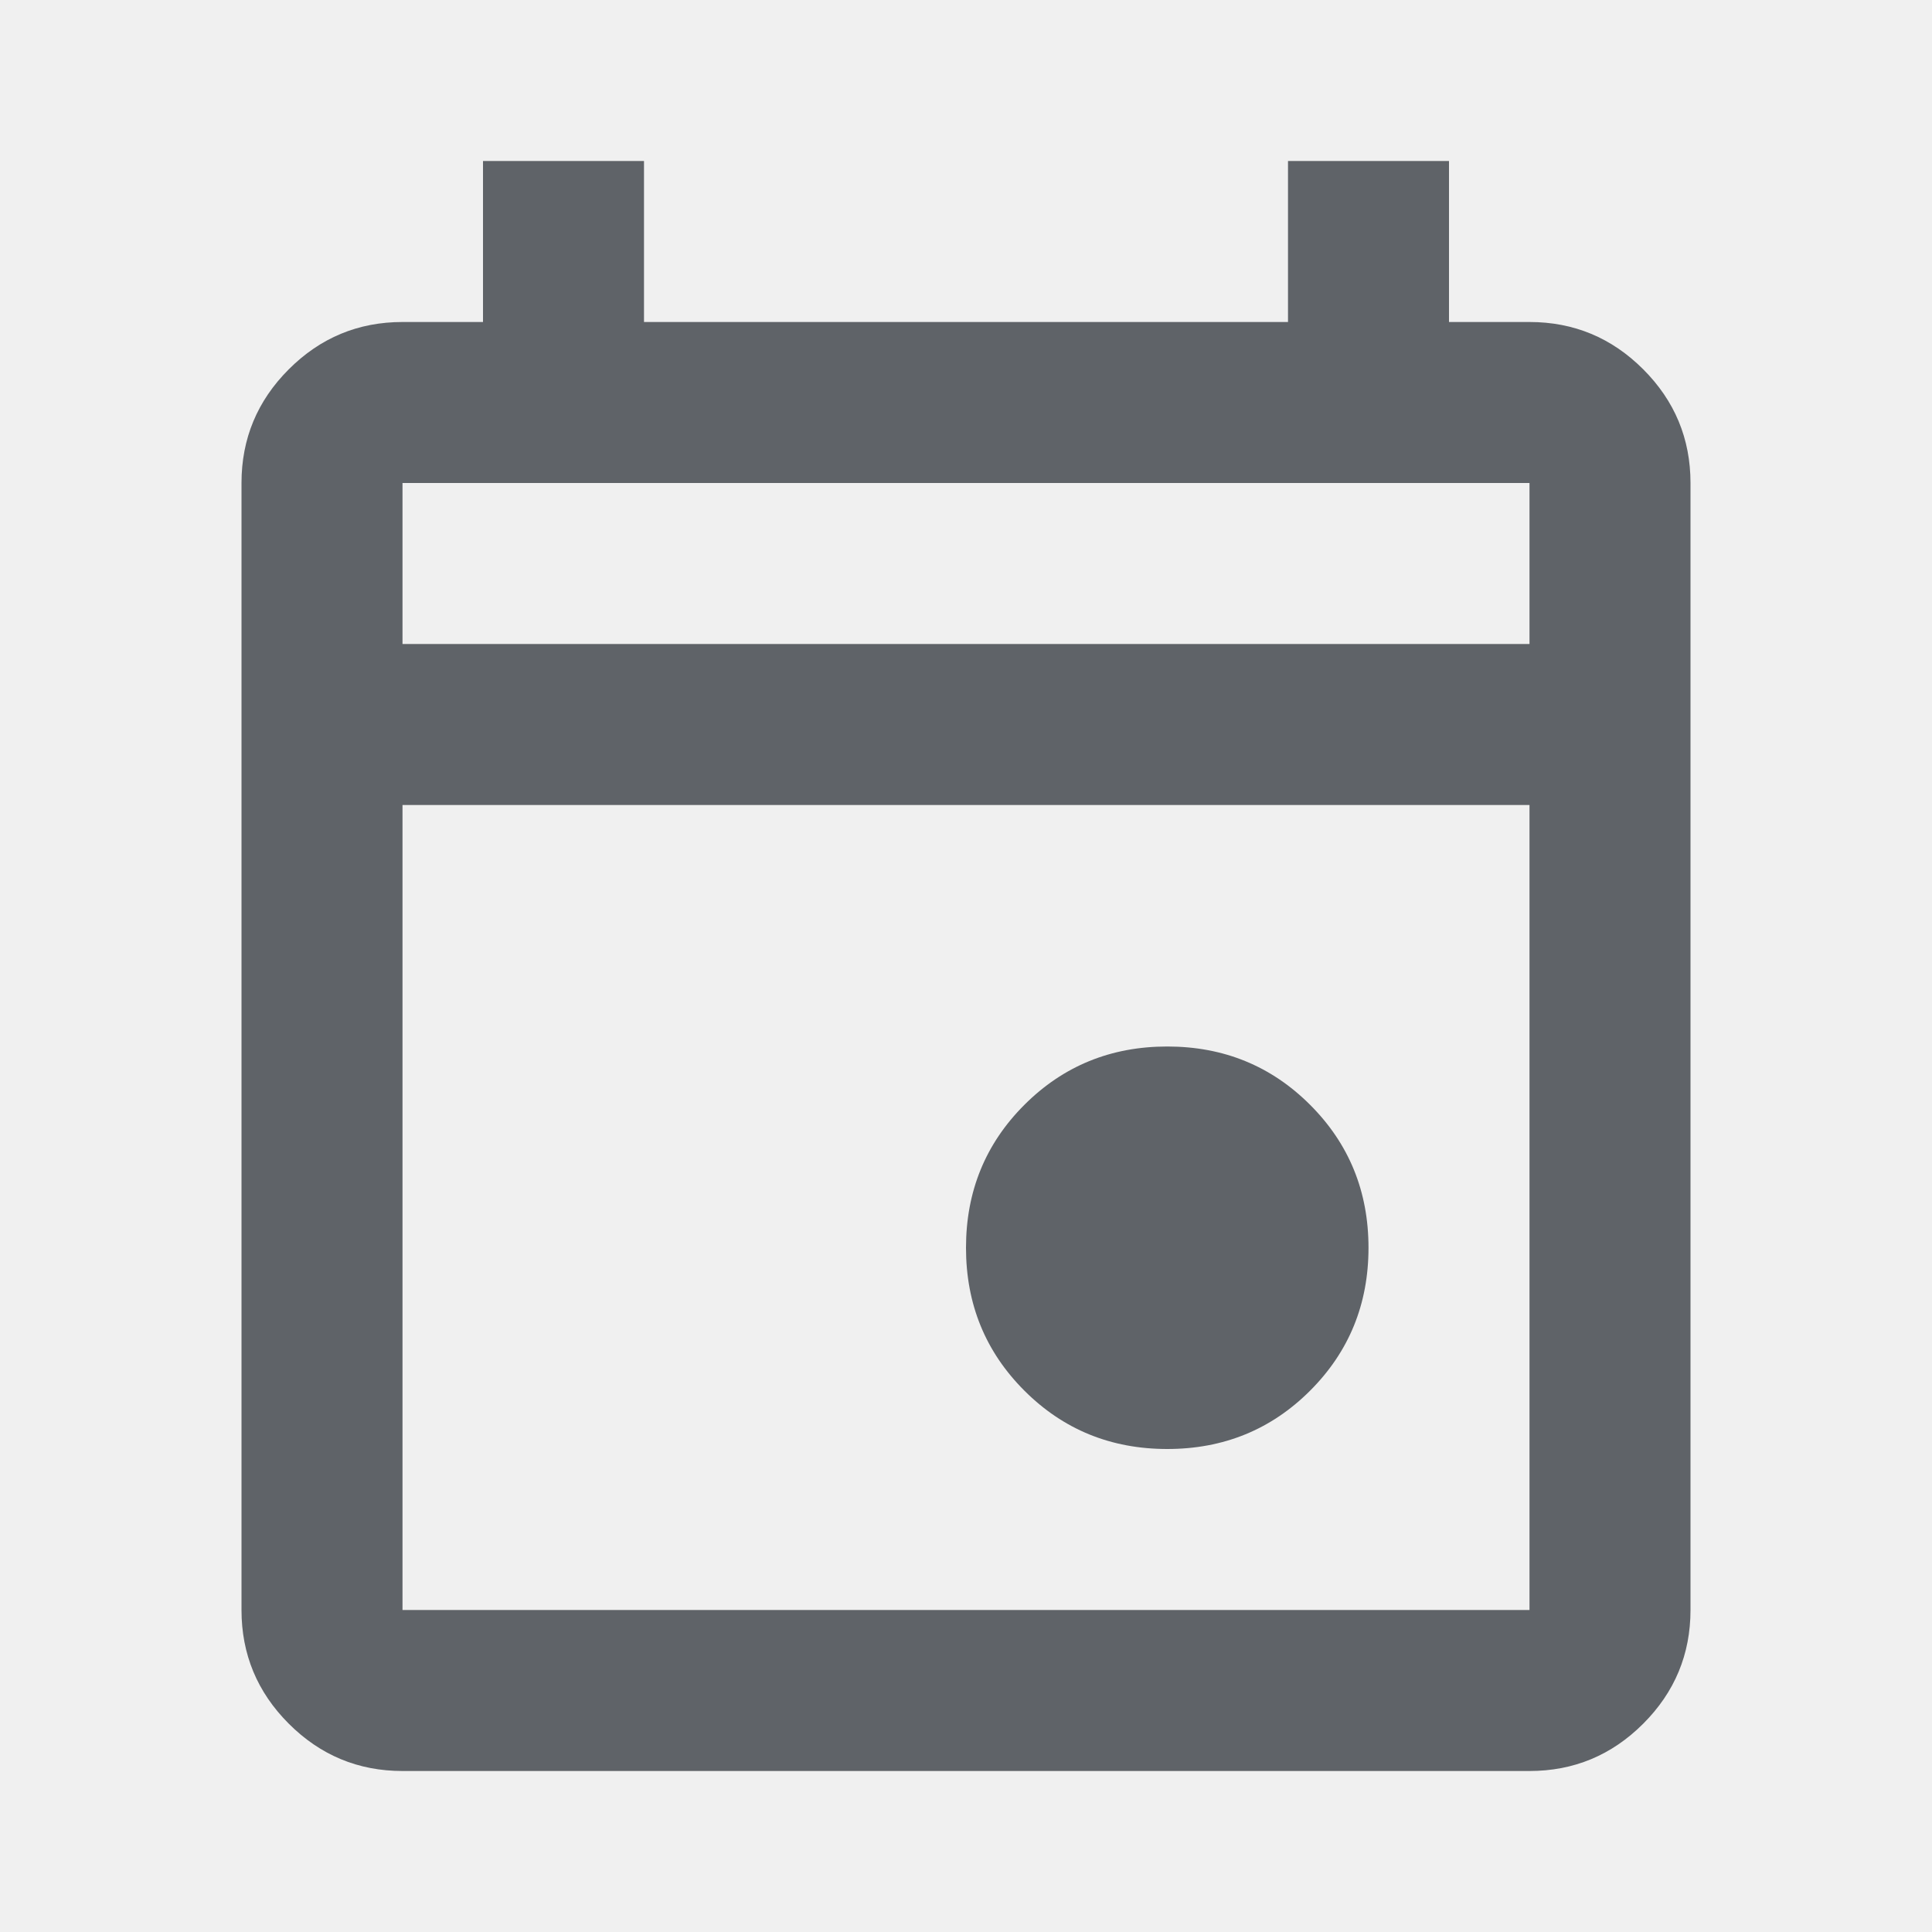
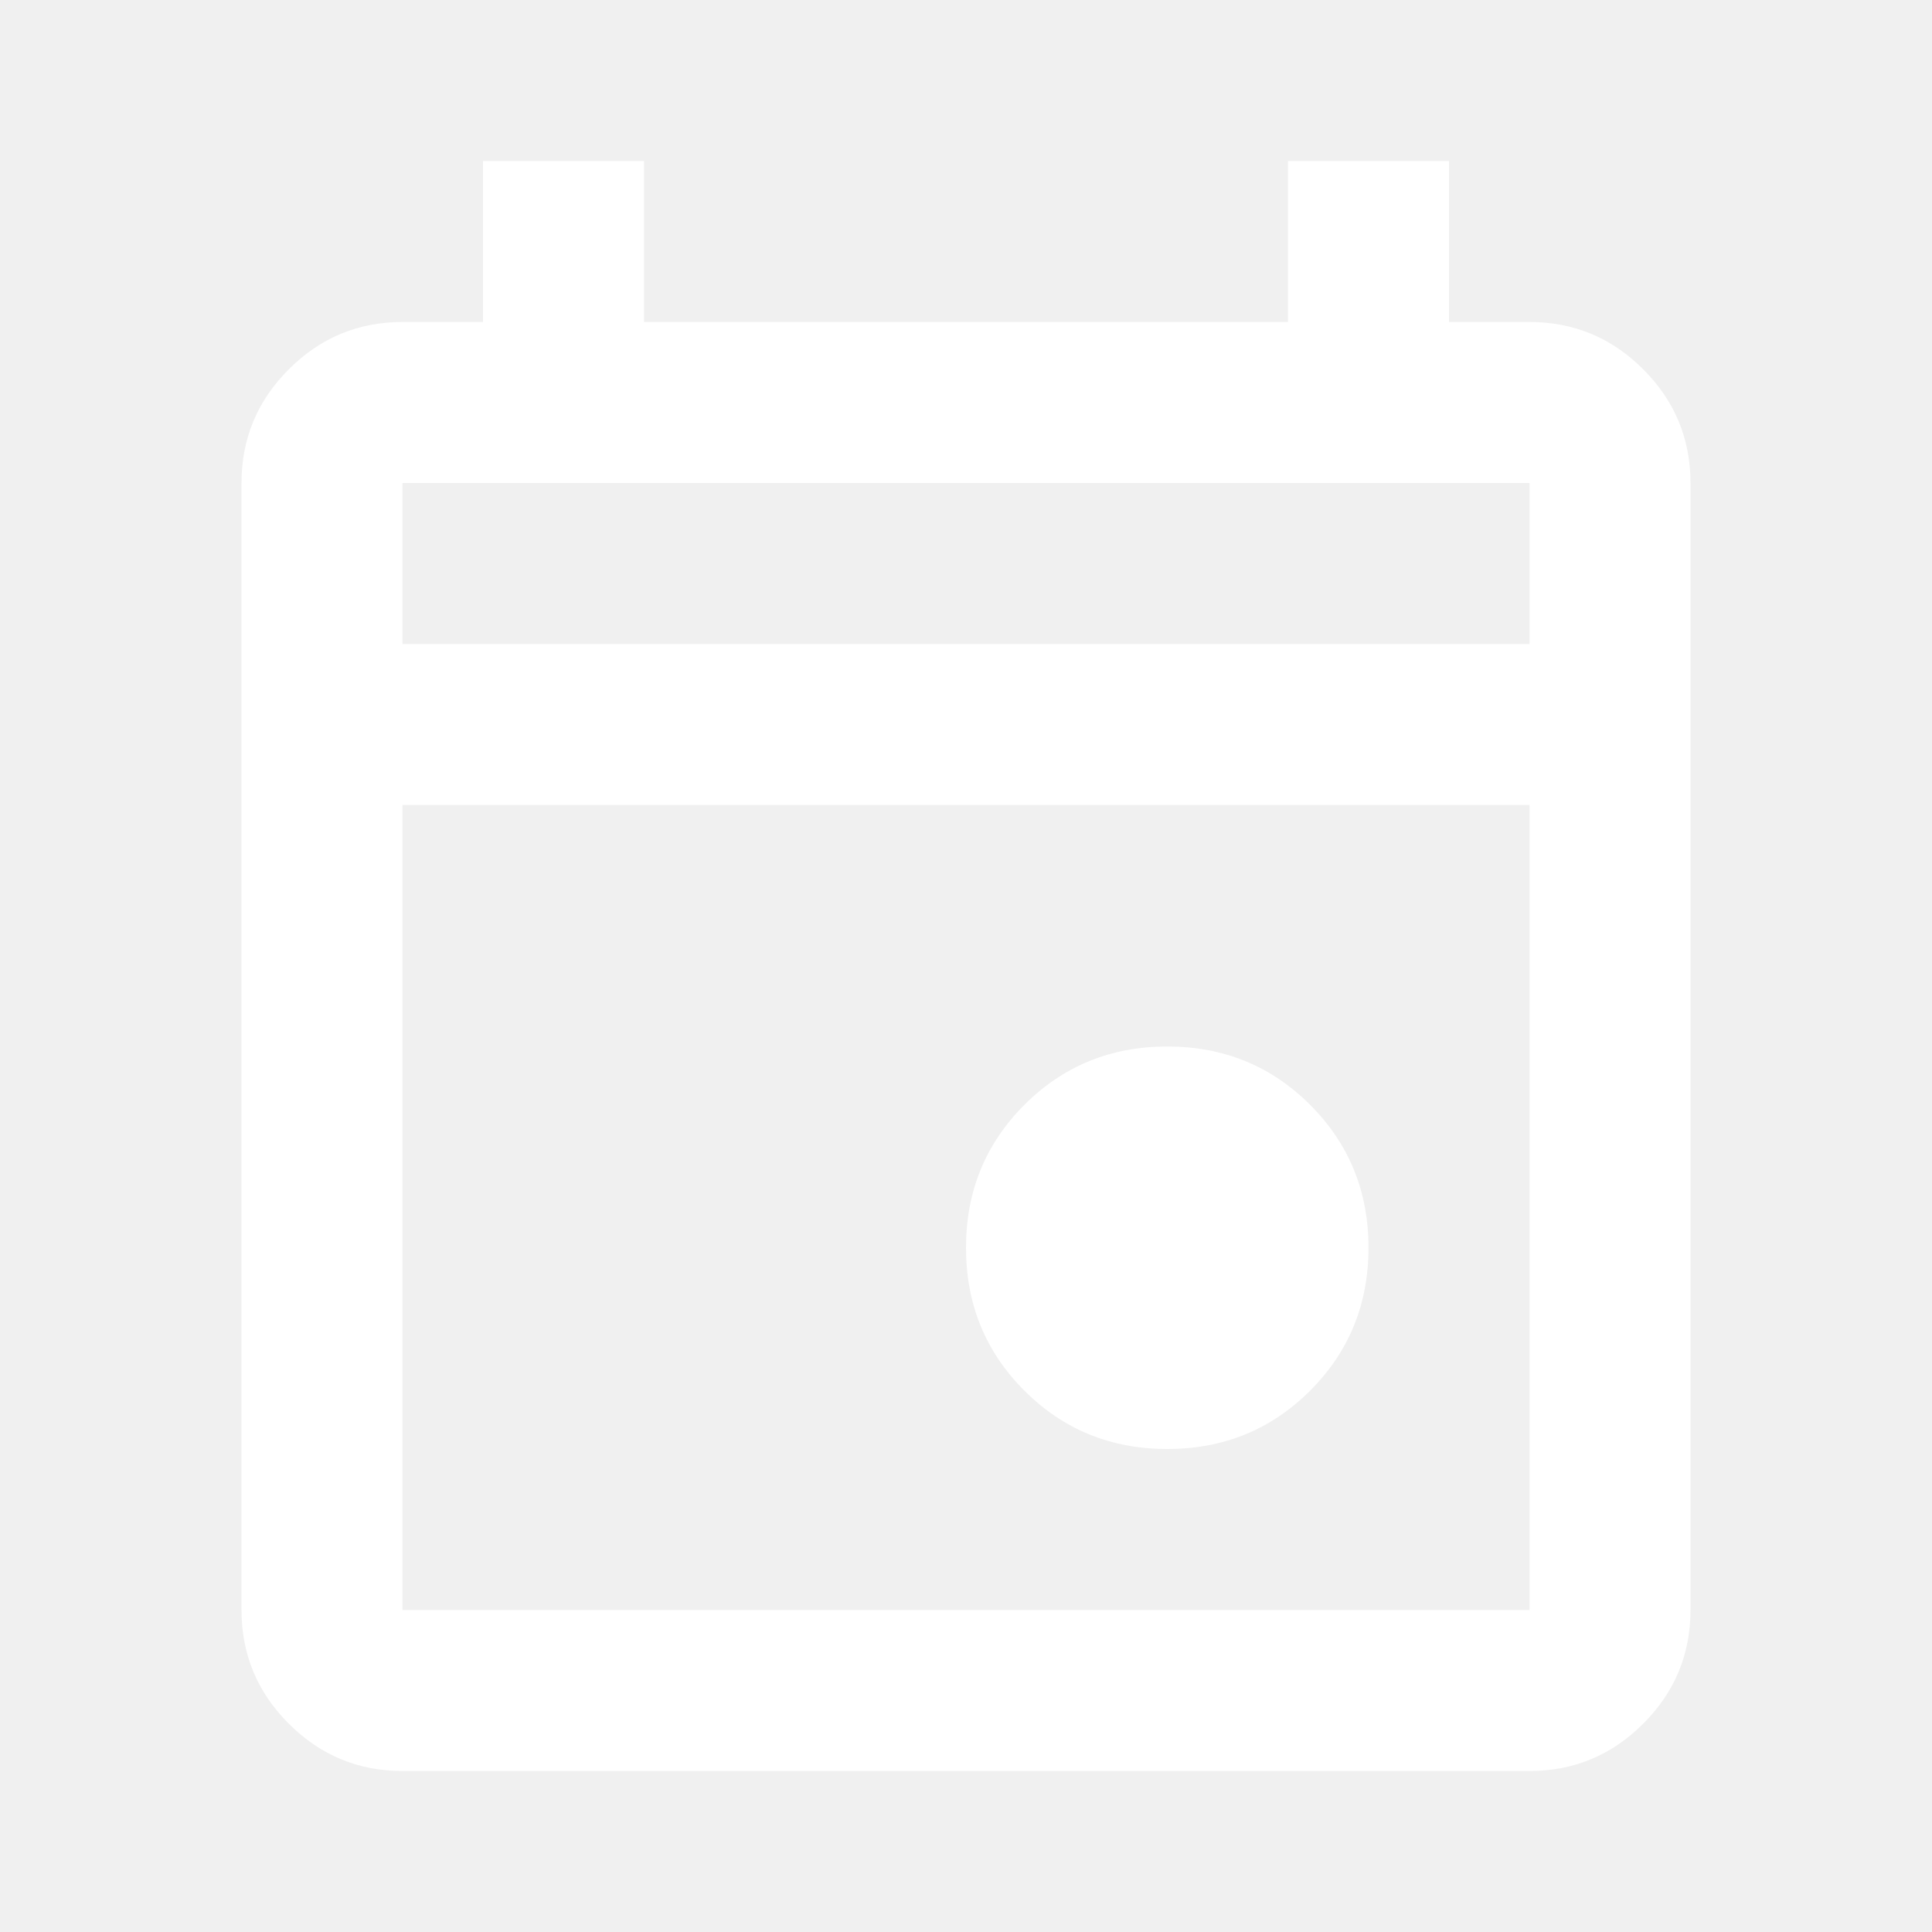
- <svg xmlns="http://www.w3.org/2000/svg" height="24px" viewBox="0 -960 960 960" width="24px" fill="#5f6368">
+ <svg xmlns="http://www.w3.org/2000/svg" height="24px" viewBox="0 -960 960 960" width="24px" fill="#FFF">
  <path d="M580-240q-42 0-71-29t-29-71q0-42 29-71t71-29q42 0 71 29t29 71q0 42-29 71t-71 29ZM200-80q-33 0-56.5-23.5T120-160v-560q0-33 23.5-56.5T200-800h40v-80h80v80h320v-80h80v80h40q33 0 56.5 23.5T840-720v560q0 33-23.5 56.5T760-80H200Zm0-80h560v-400H200v400Zm0-480h560v-80H200v80Zm0 0v-80 80Z" />
</svg>
